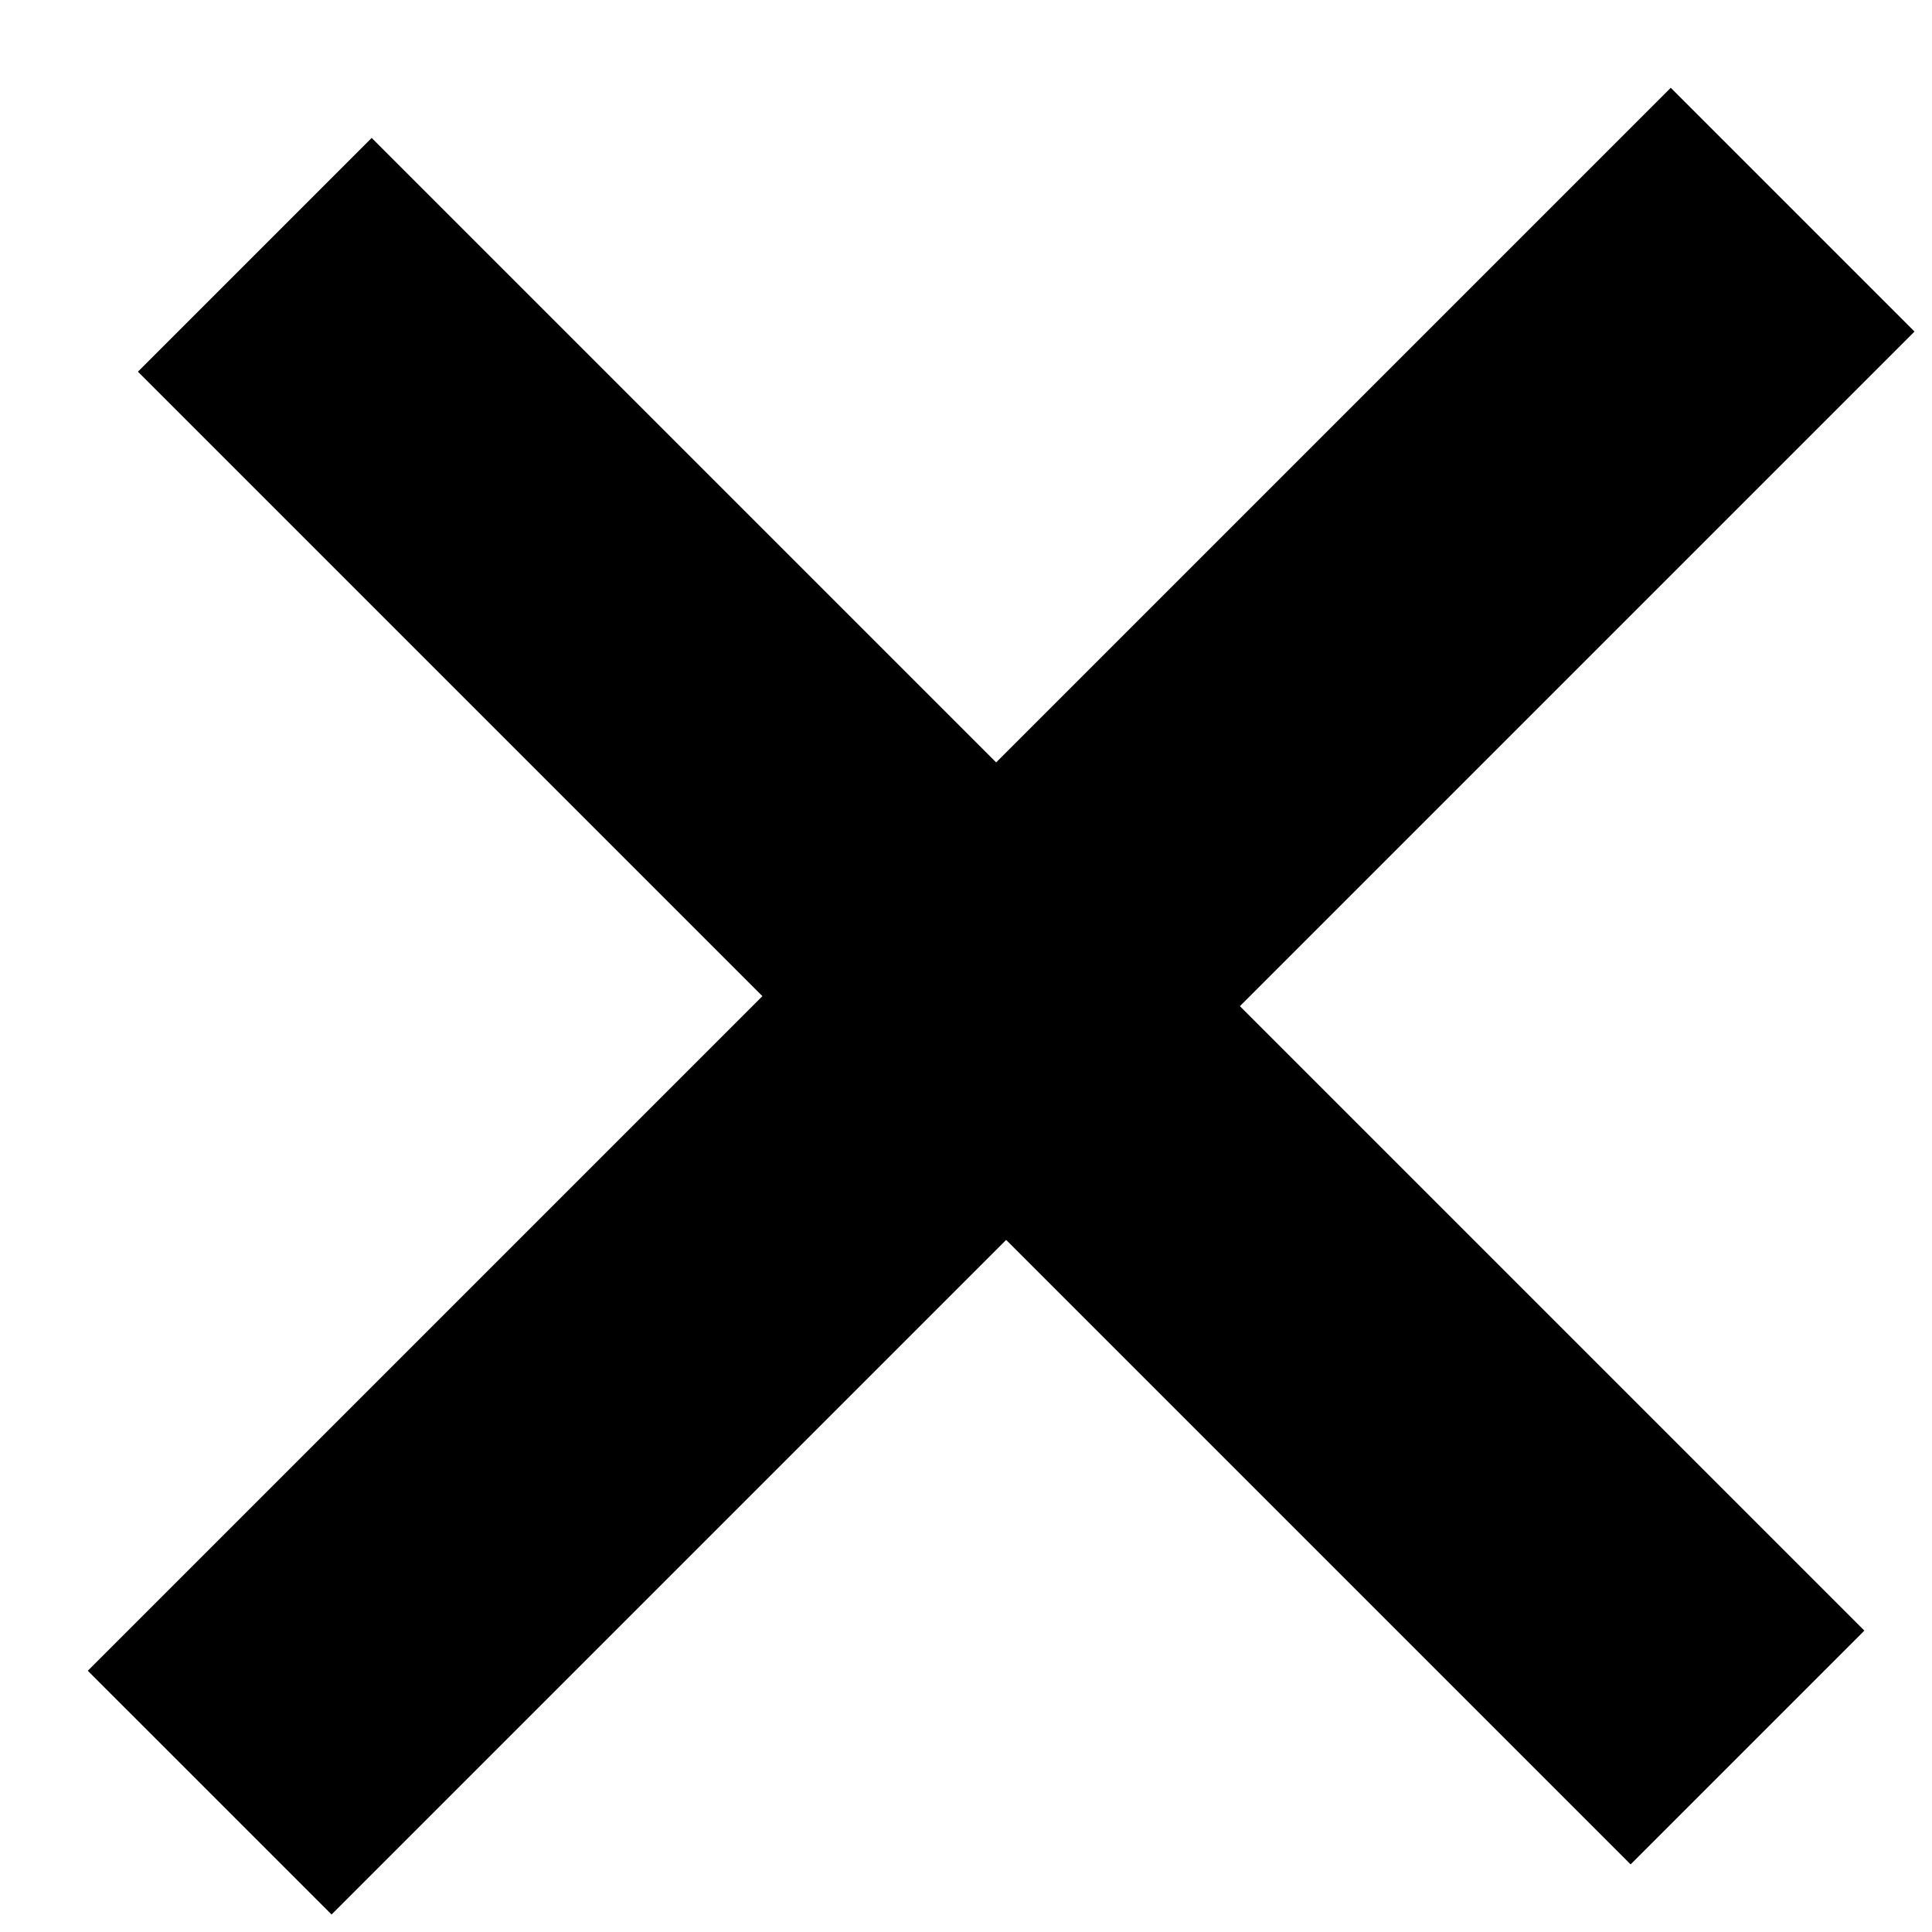
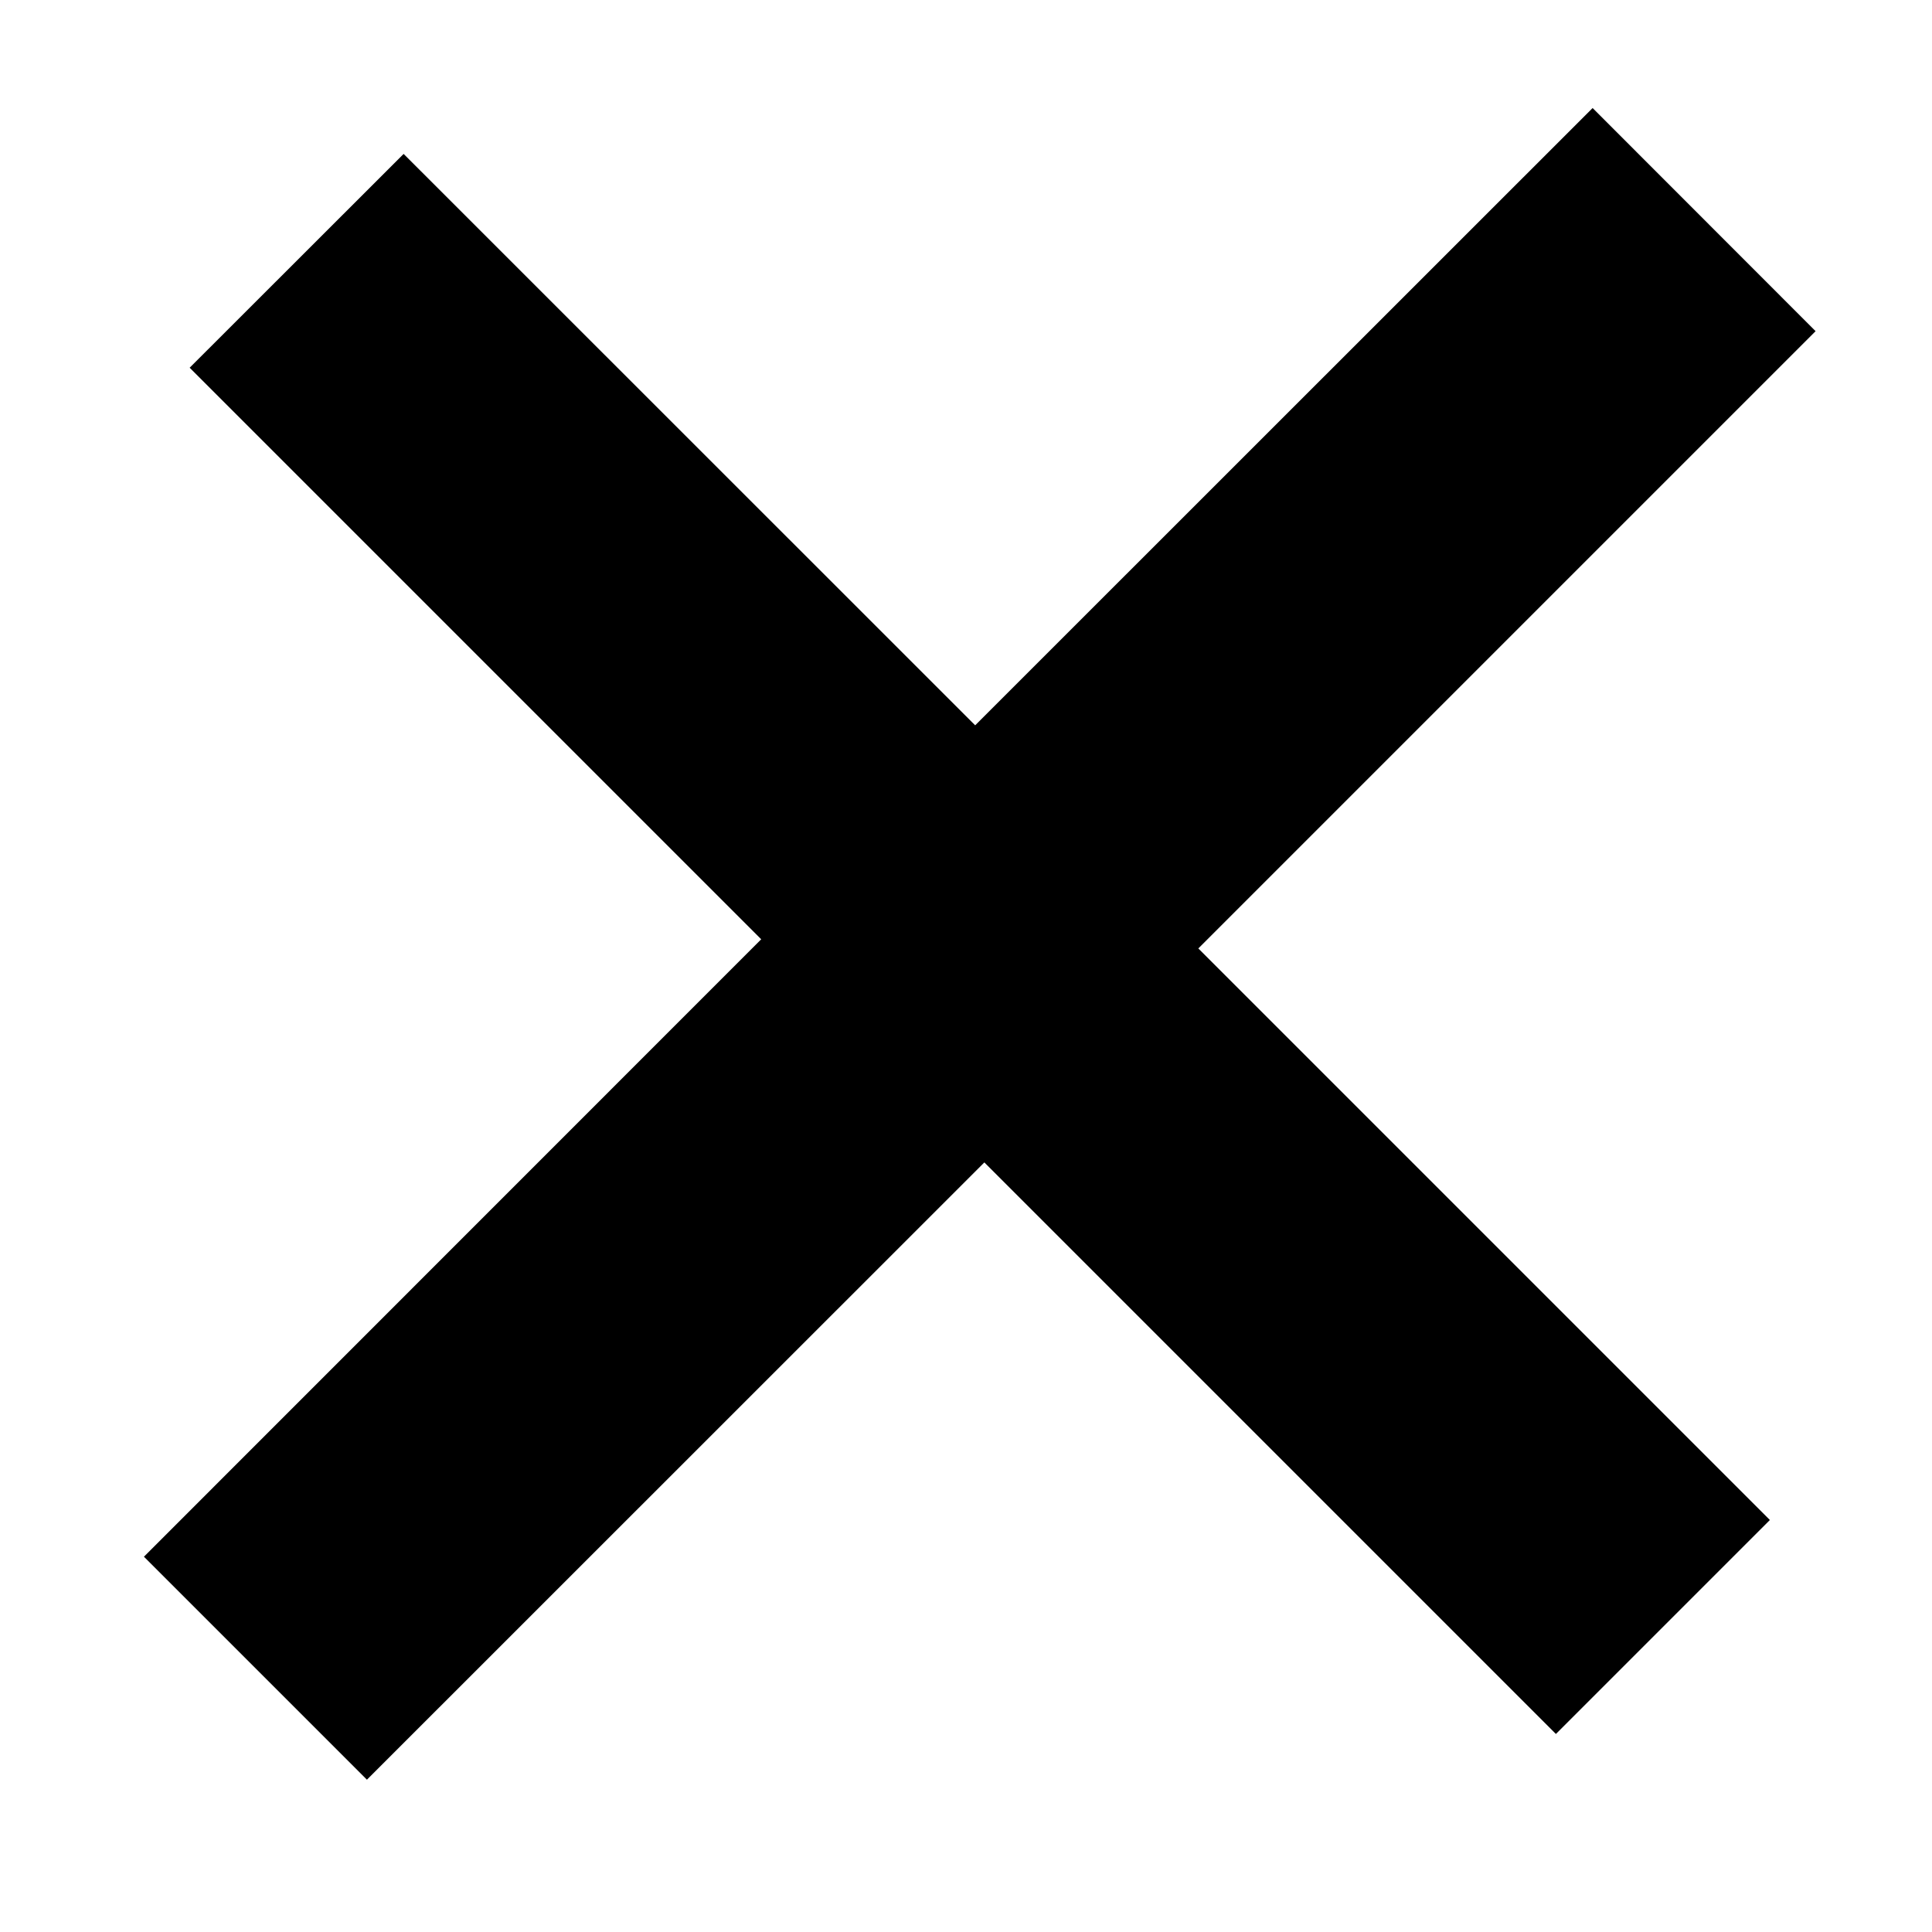
- <svg xmlns="http://www.w3.org/2000/svg" width="18" height="18" viewBox="0 0 18 18" fill="none">
-   <path d="M0.818 15.566L3.089 17.837L9.374 11.552L15.192 17.37L17.37 15.192L11.552 9.374L17.837 3.089L15.566 0.818L9.281 7.103L3.463 1.285L1.285 3.463L7.103 9.281L0.818 15.566Z" fill="black" />
+ <svg xmlns="http://www.w3.org/2000/svg" width="12" height="12" viewBox="0 0 12 12" fill="none">
+   <path d="M0.894 9.669L2.279 11.054L6.114 7.22L9.664 10.77L10.993 9.441L7.443 5.891L11.277 2.057L9.892 0.671L6.057 4.505L2.507 0.956L1.178 2.284L4.728 5.834L0.894 9.669Z" fill="black" />
</svg>
